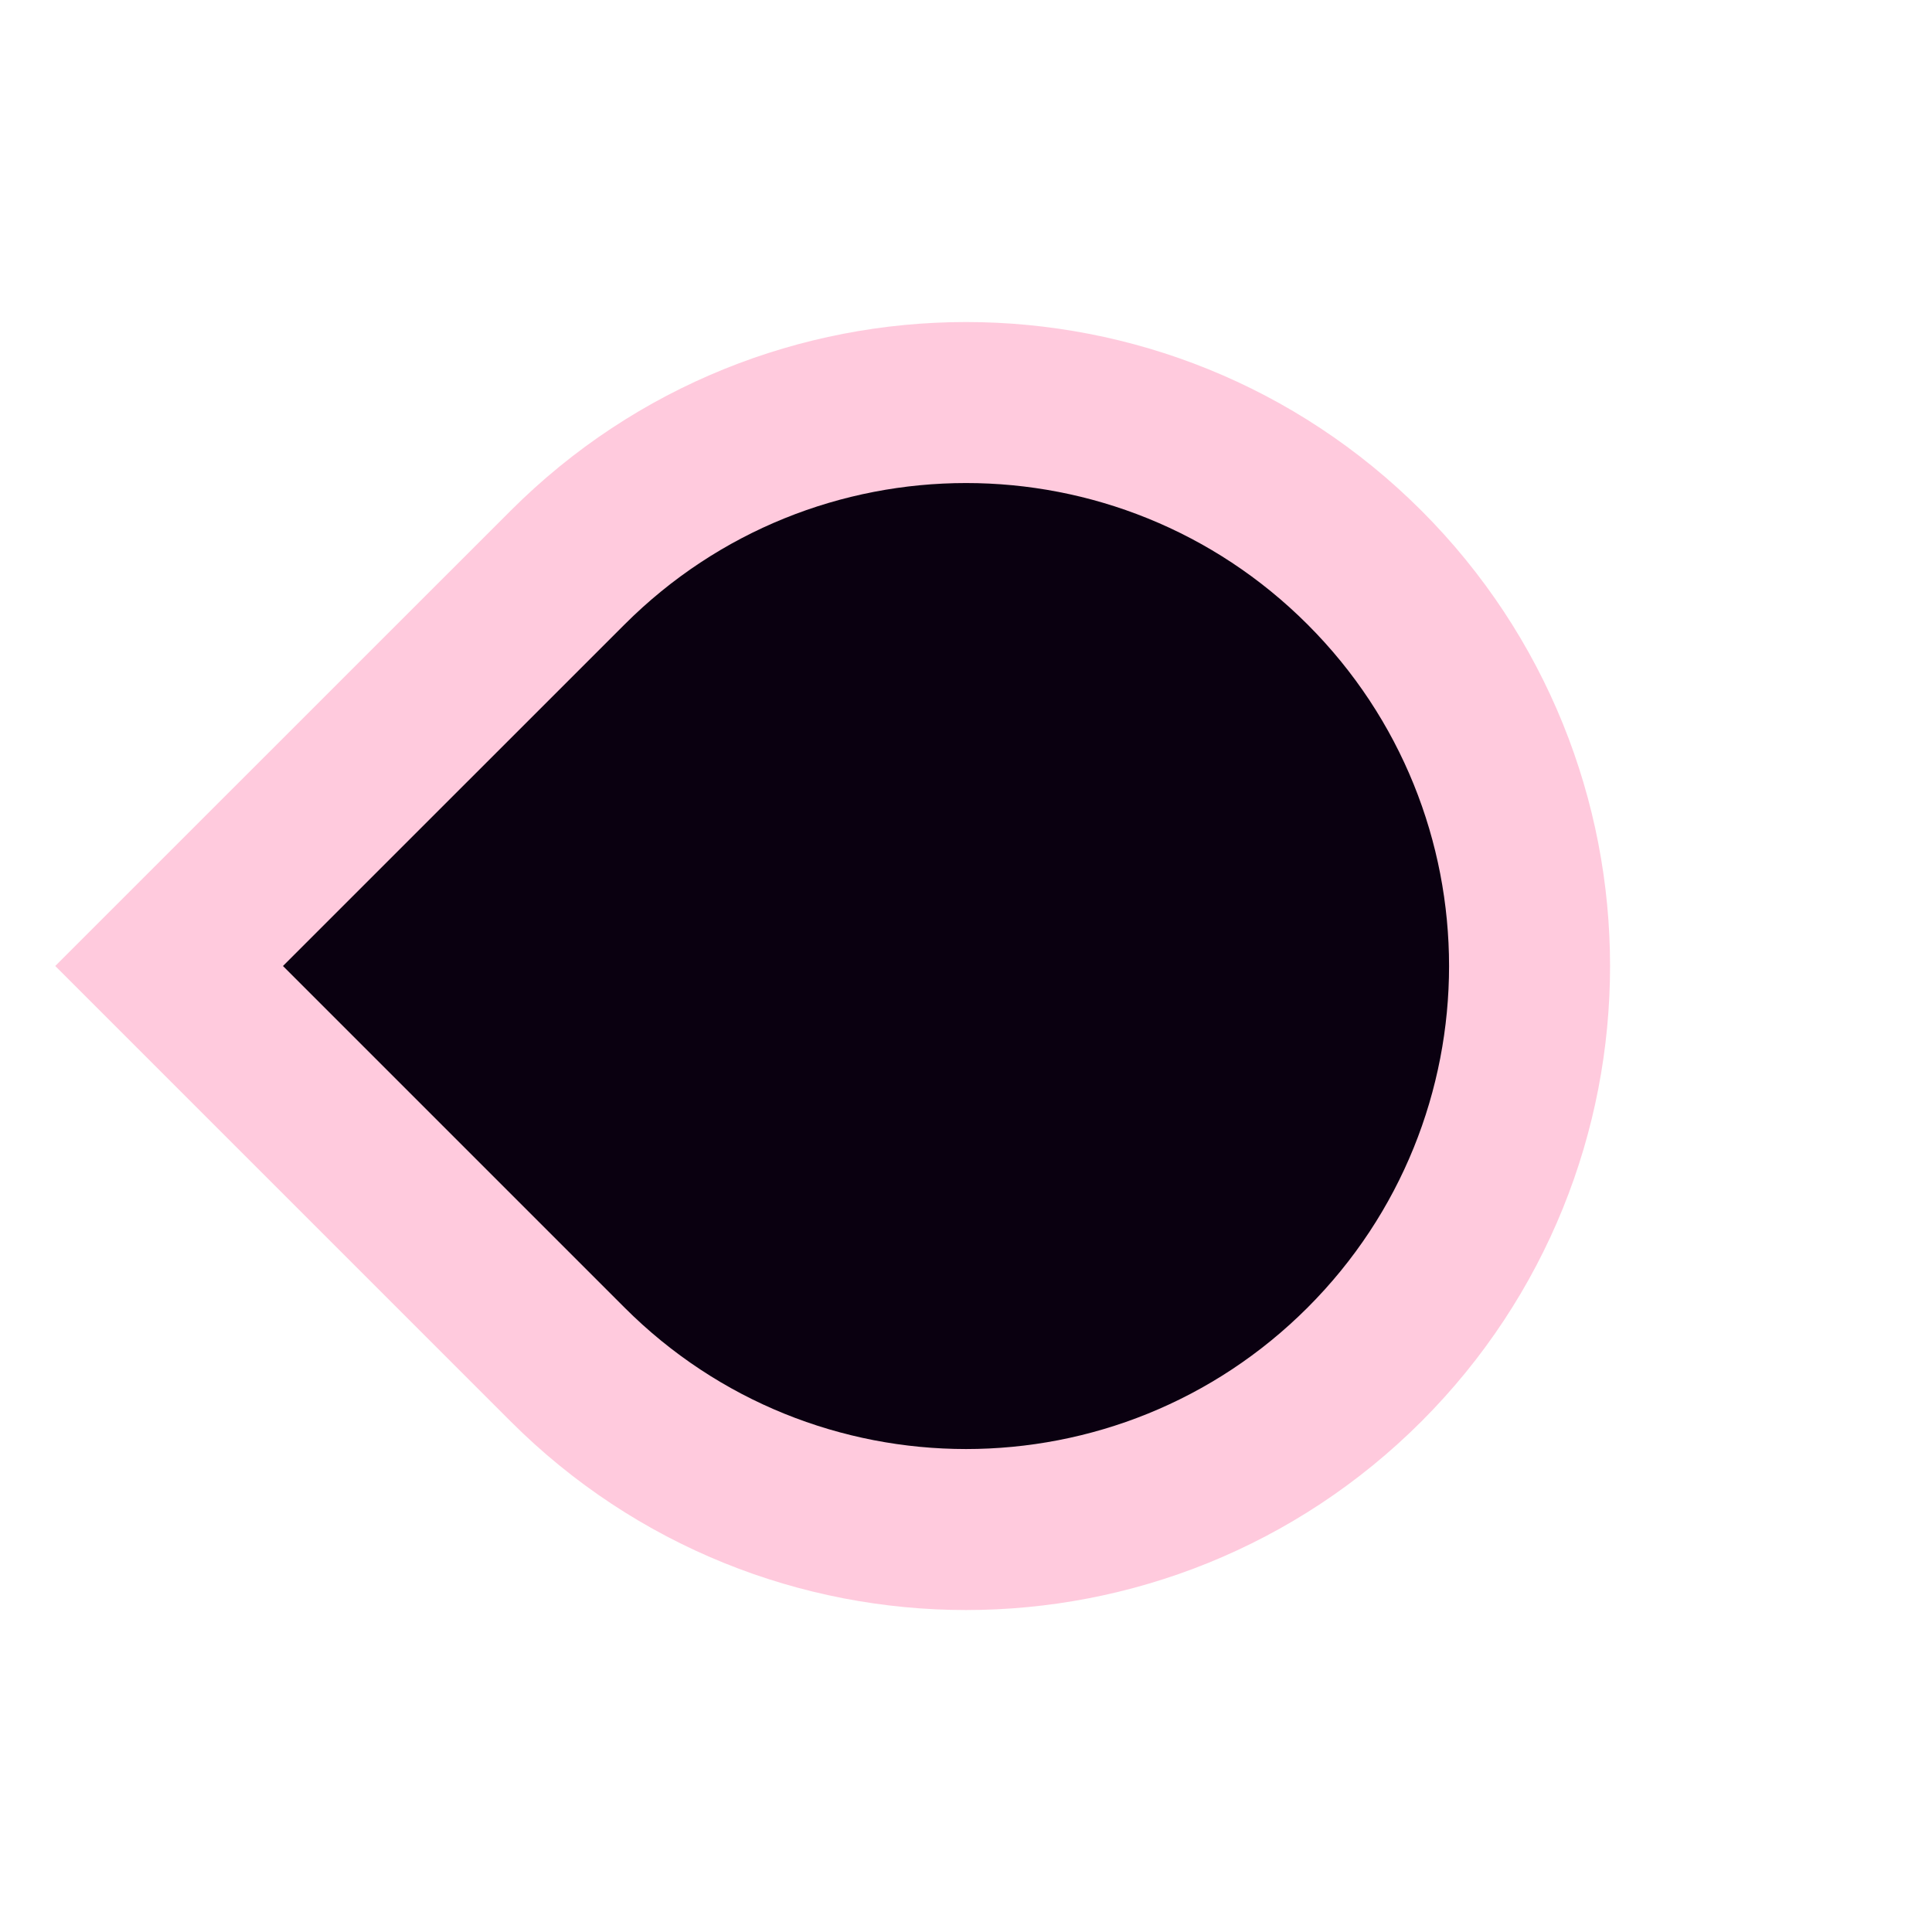
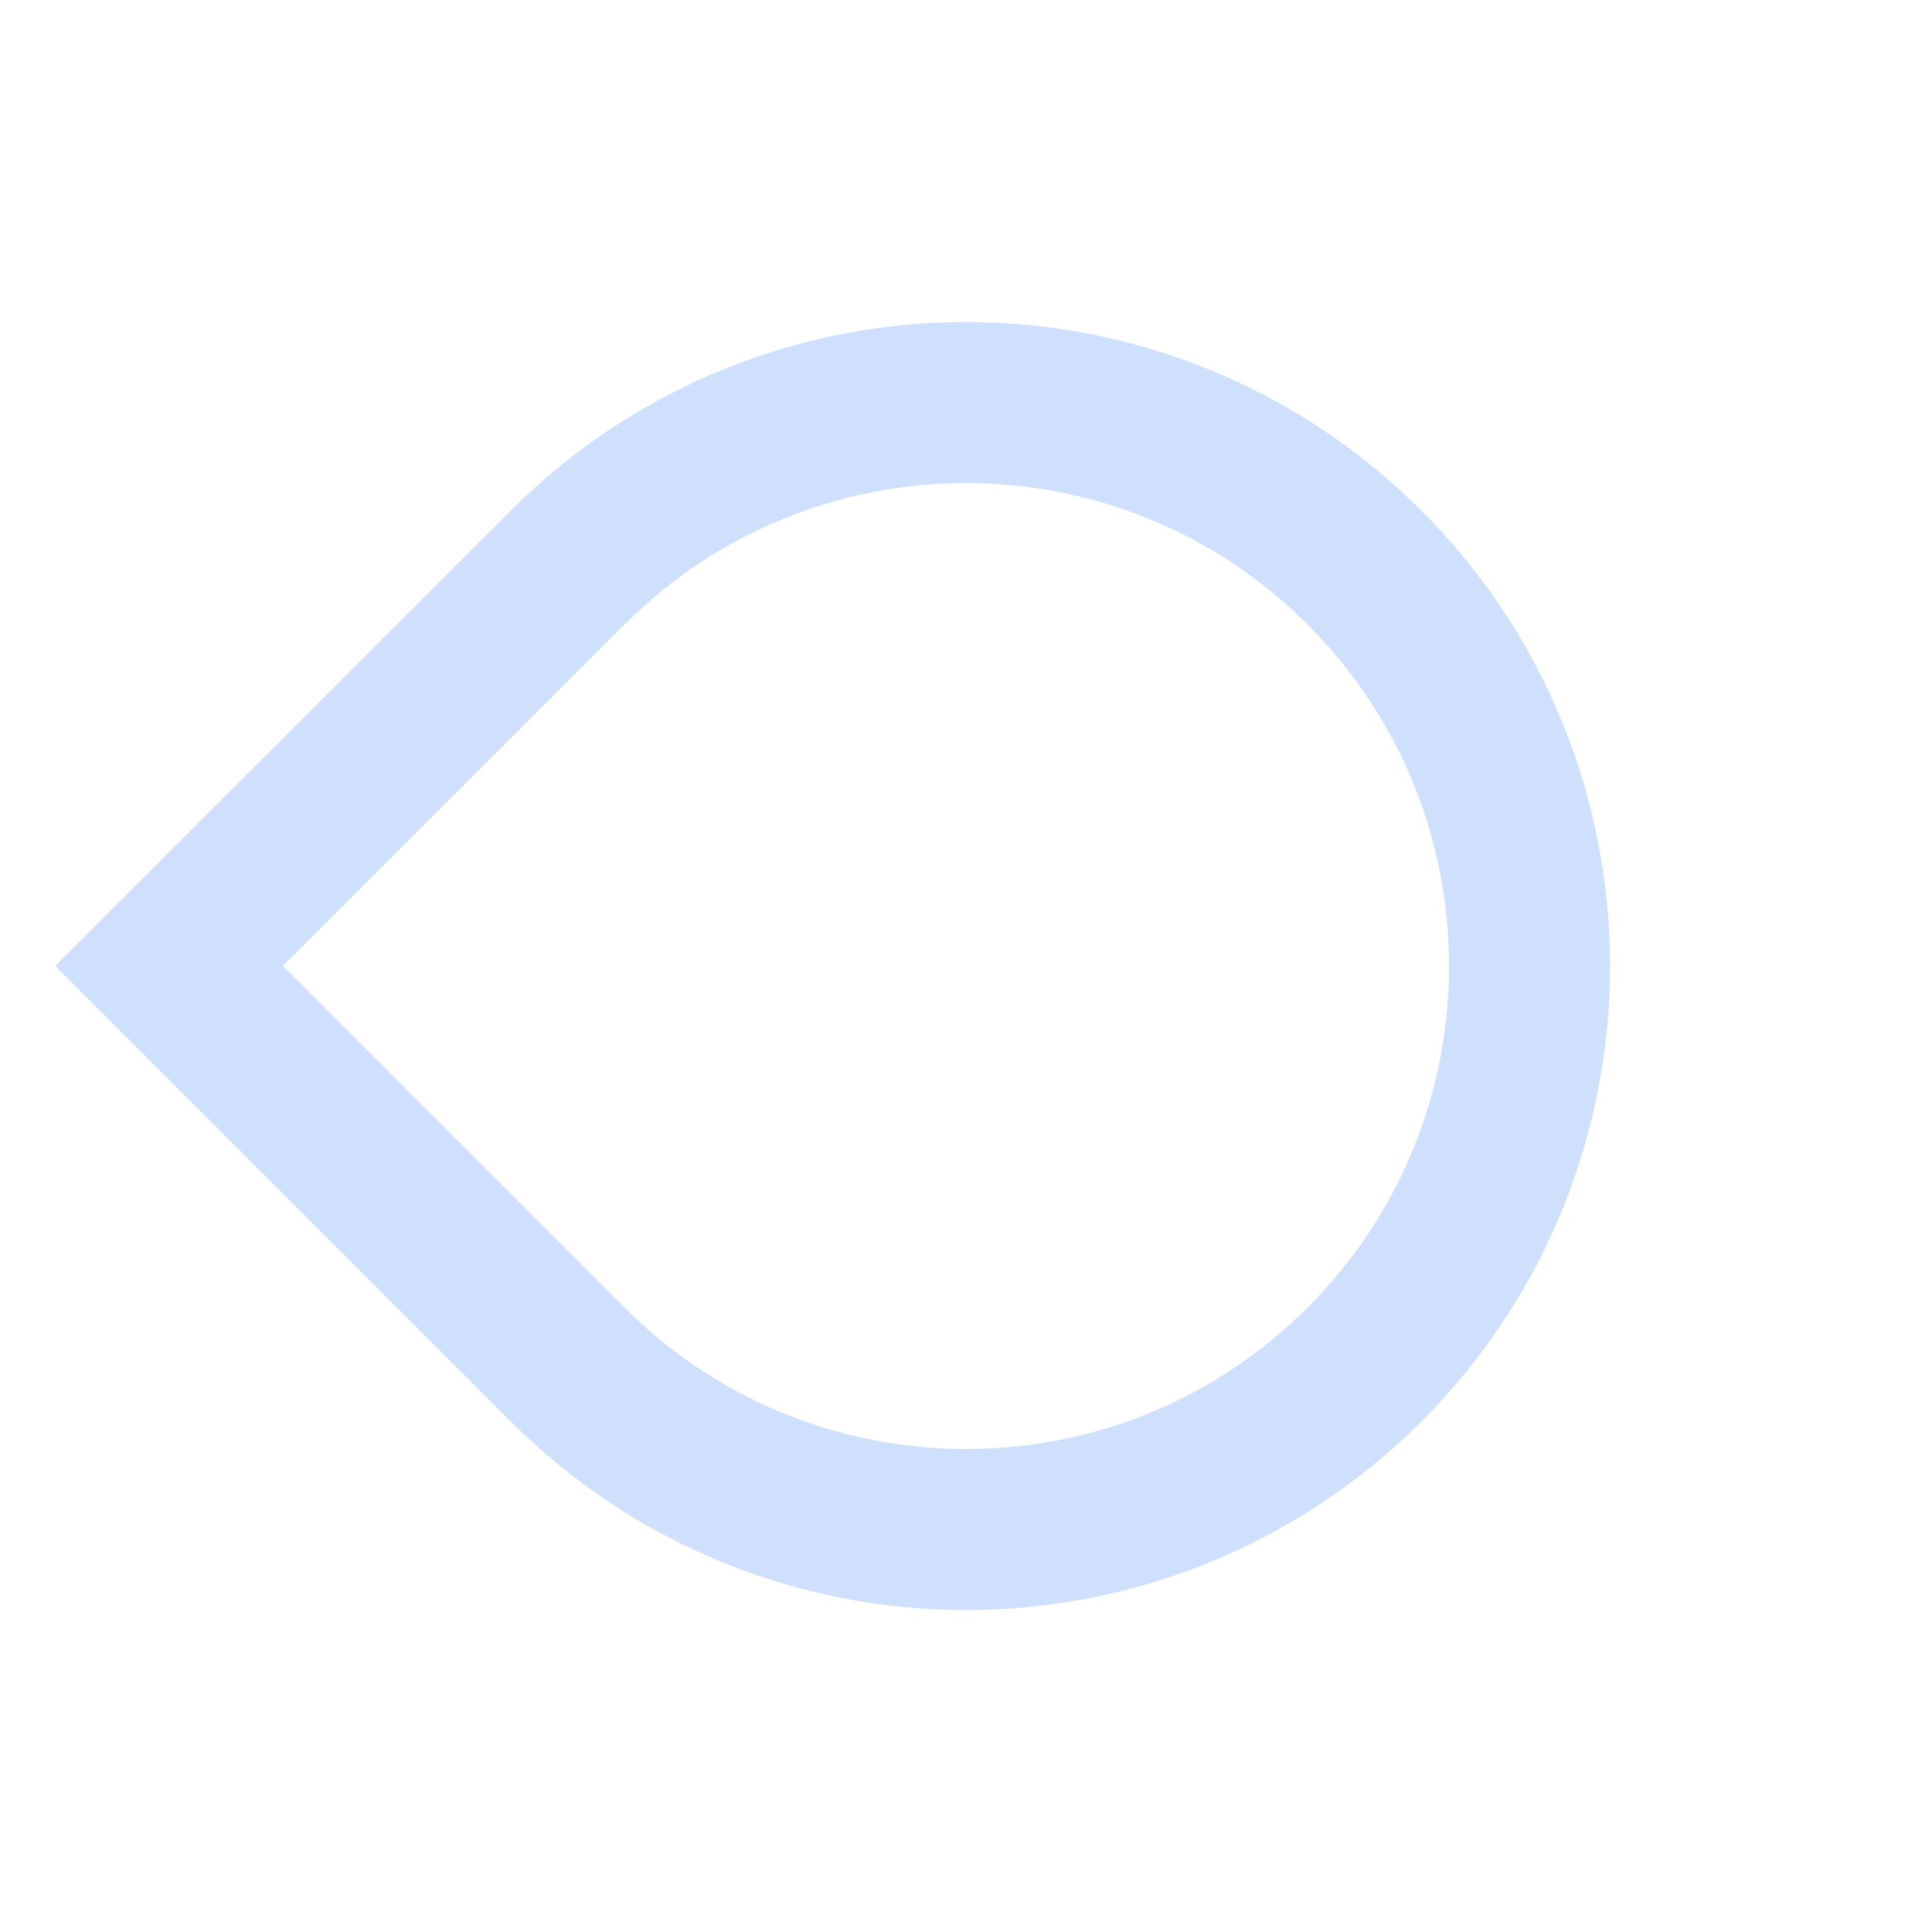
<svg xmlns="http://www.w3.org/2000/svg" width="24" height="24" version="1.1" viewBox="0 0 24 24">
  <defs>
    <linearGradient id="color-primary-dark" x1="4" x2="19.997" y1="4" y2="4" gradientTransform="rotate(45,12,12)" gradientUnits="userSpaceOnUse">
-       <stop stop-color="#ff2d78" stop-opacity=".25" offset="1" />
+       <stop stop-color="#3c84f7" stop-opacity=".25" offset="1" />
    </linearGradient>
    <linearGradient id="color-surface" x1="4" x2="19.997" y1="4" y2="4" gradientTransform="rotate(45,12,12)" gradientUnits="userSpaceOnUse">
-       <stop stop-color="#0a0010" offset="1" />
+       <stop stop-color="#ffffff" offset="1" />
    </linearGradient>
  </defs>
  <g id="scale-slider" transform="matrix(0,1,1,0,0,0)">
    <rect width="24" height="24" fill="none" />
    <path d="m12 3.515 4.243 4.243a6 6 0 1 1-8.485 0z" fill="url(#color-surface)" stroke="url(#color-primary-dark)" stroke-linecap="round" stroke-width="4" style="paint-order:stroke fill markers" />
  </g>
</svg>
